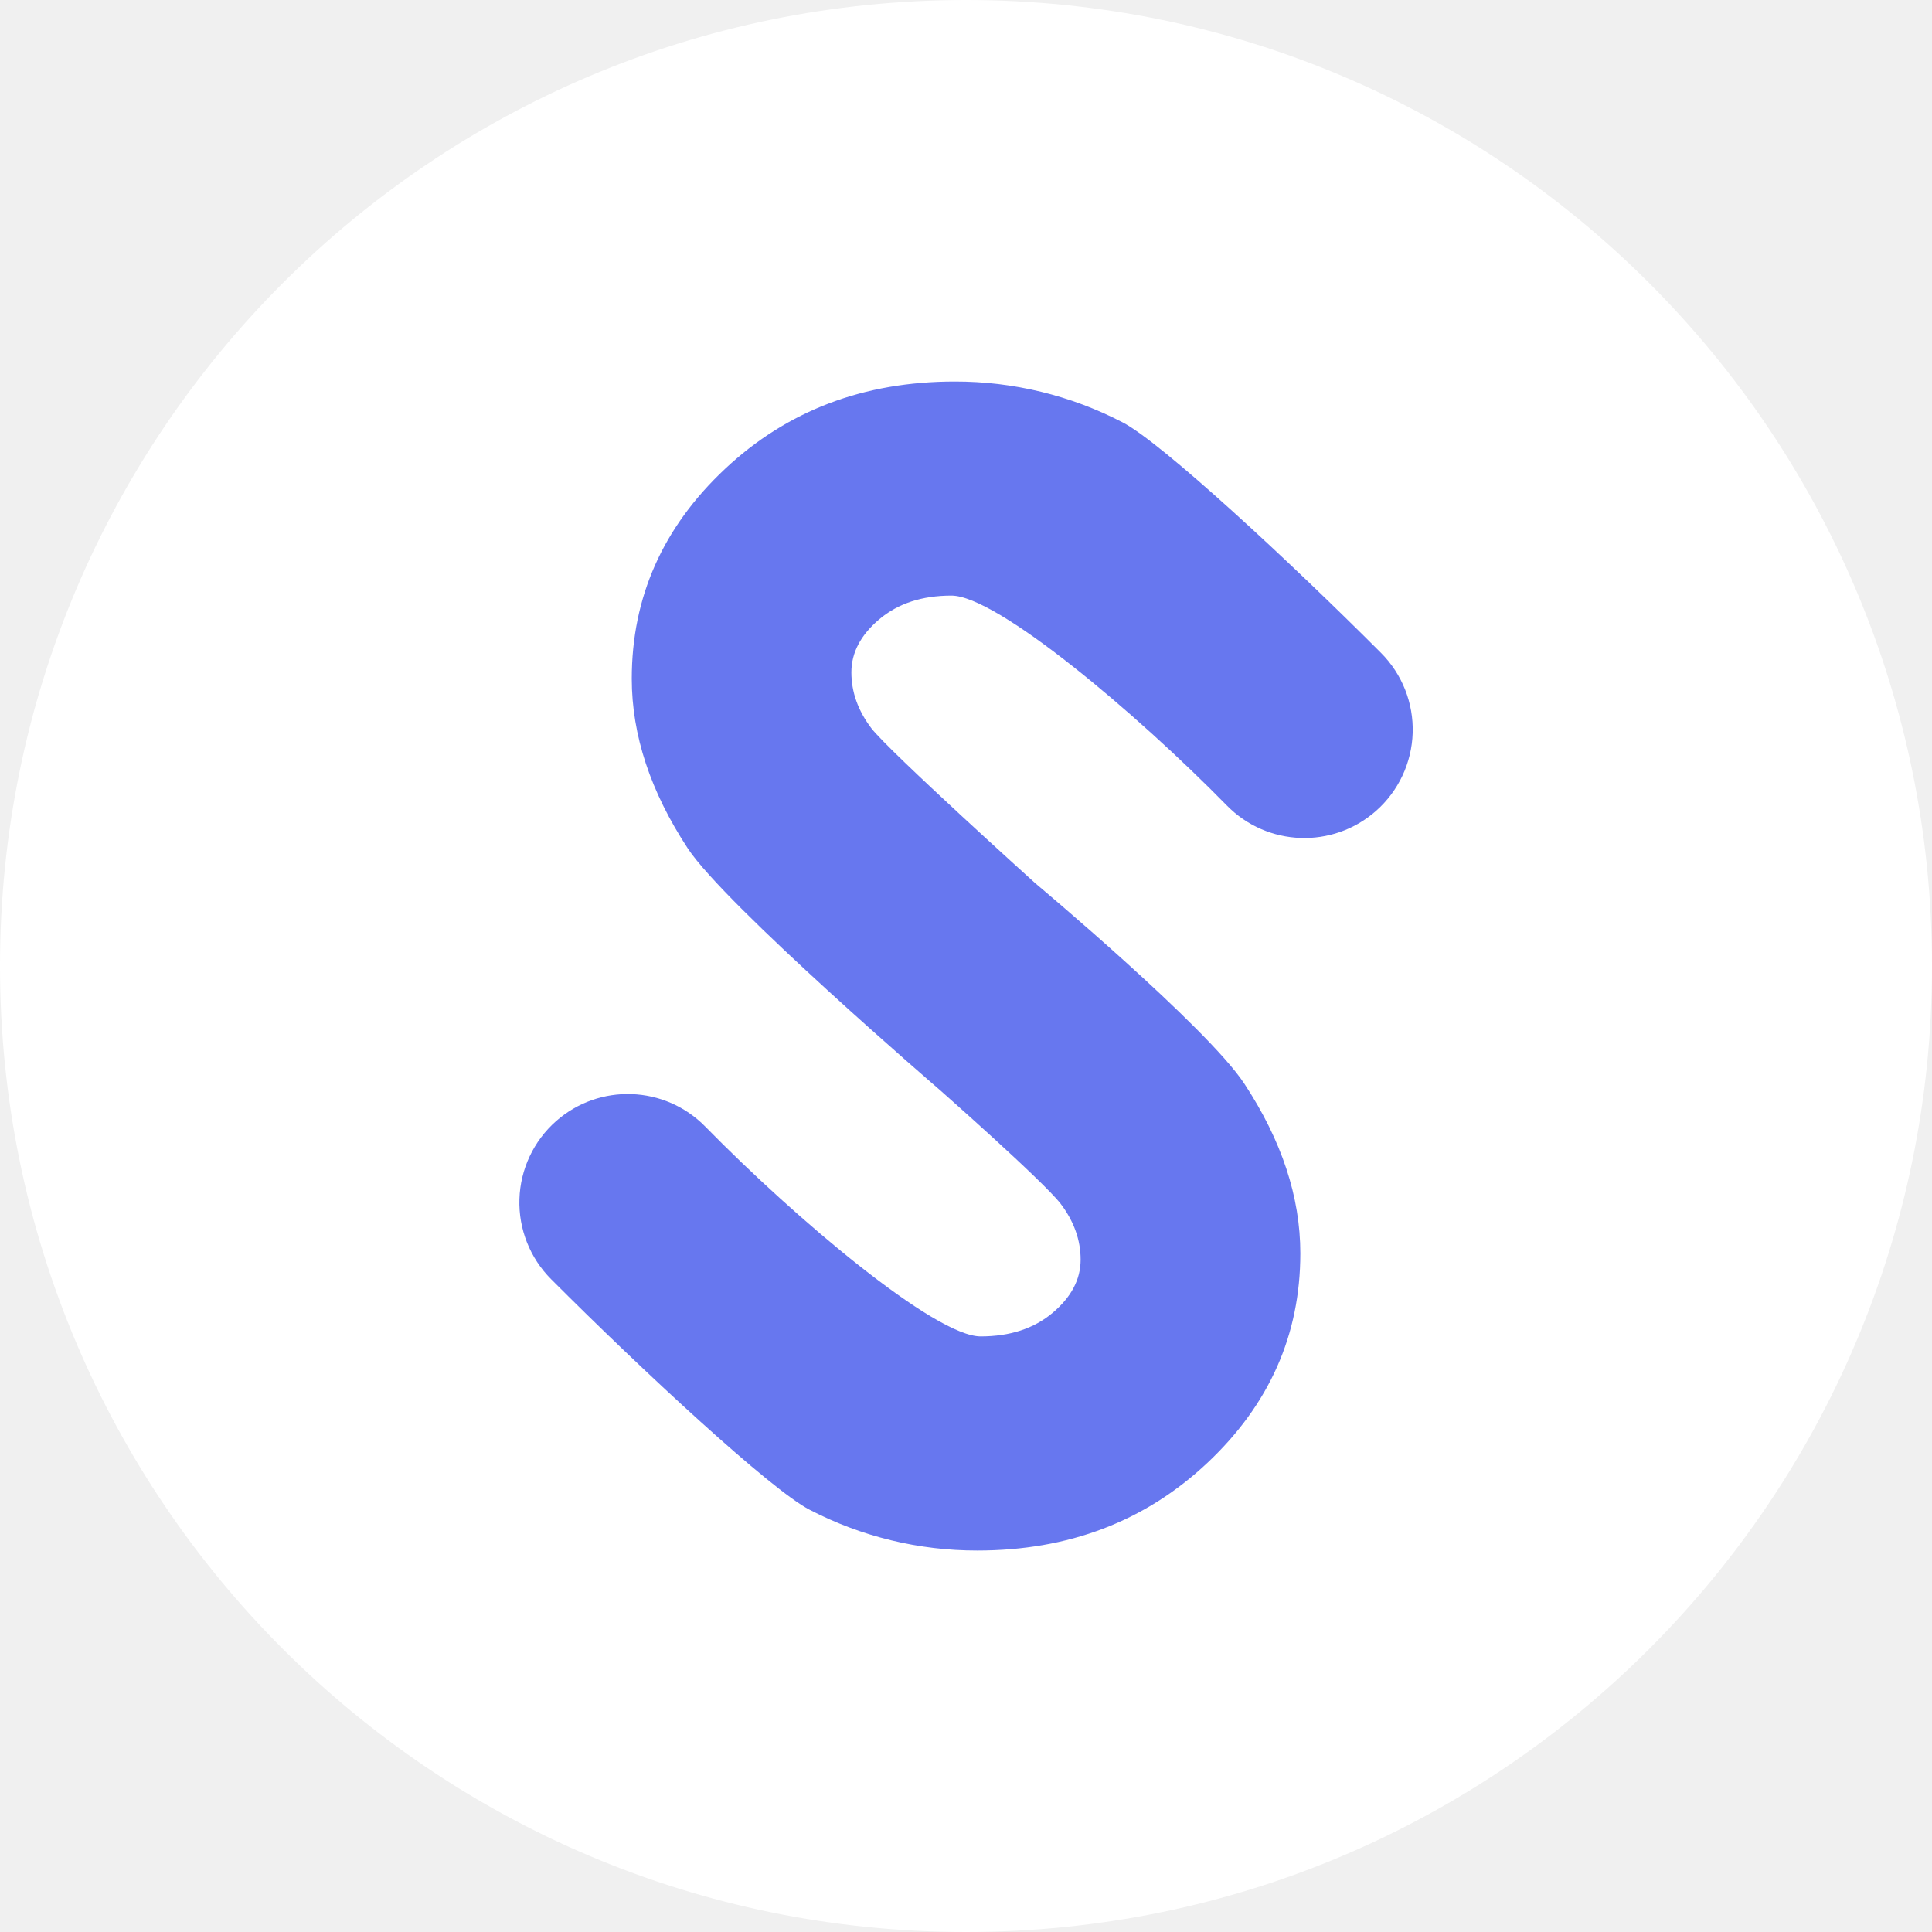
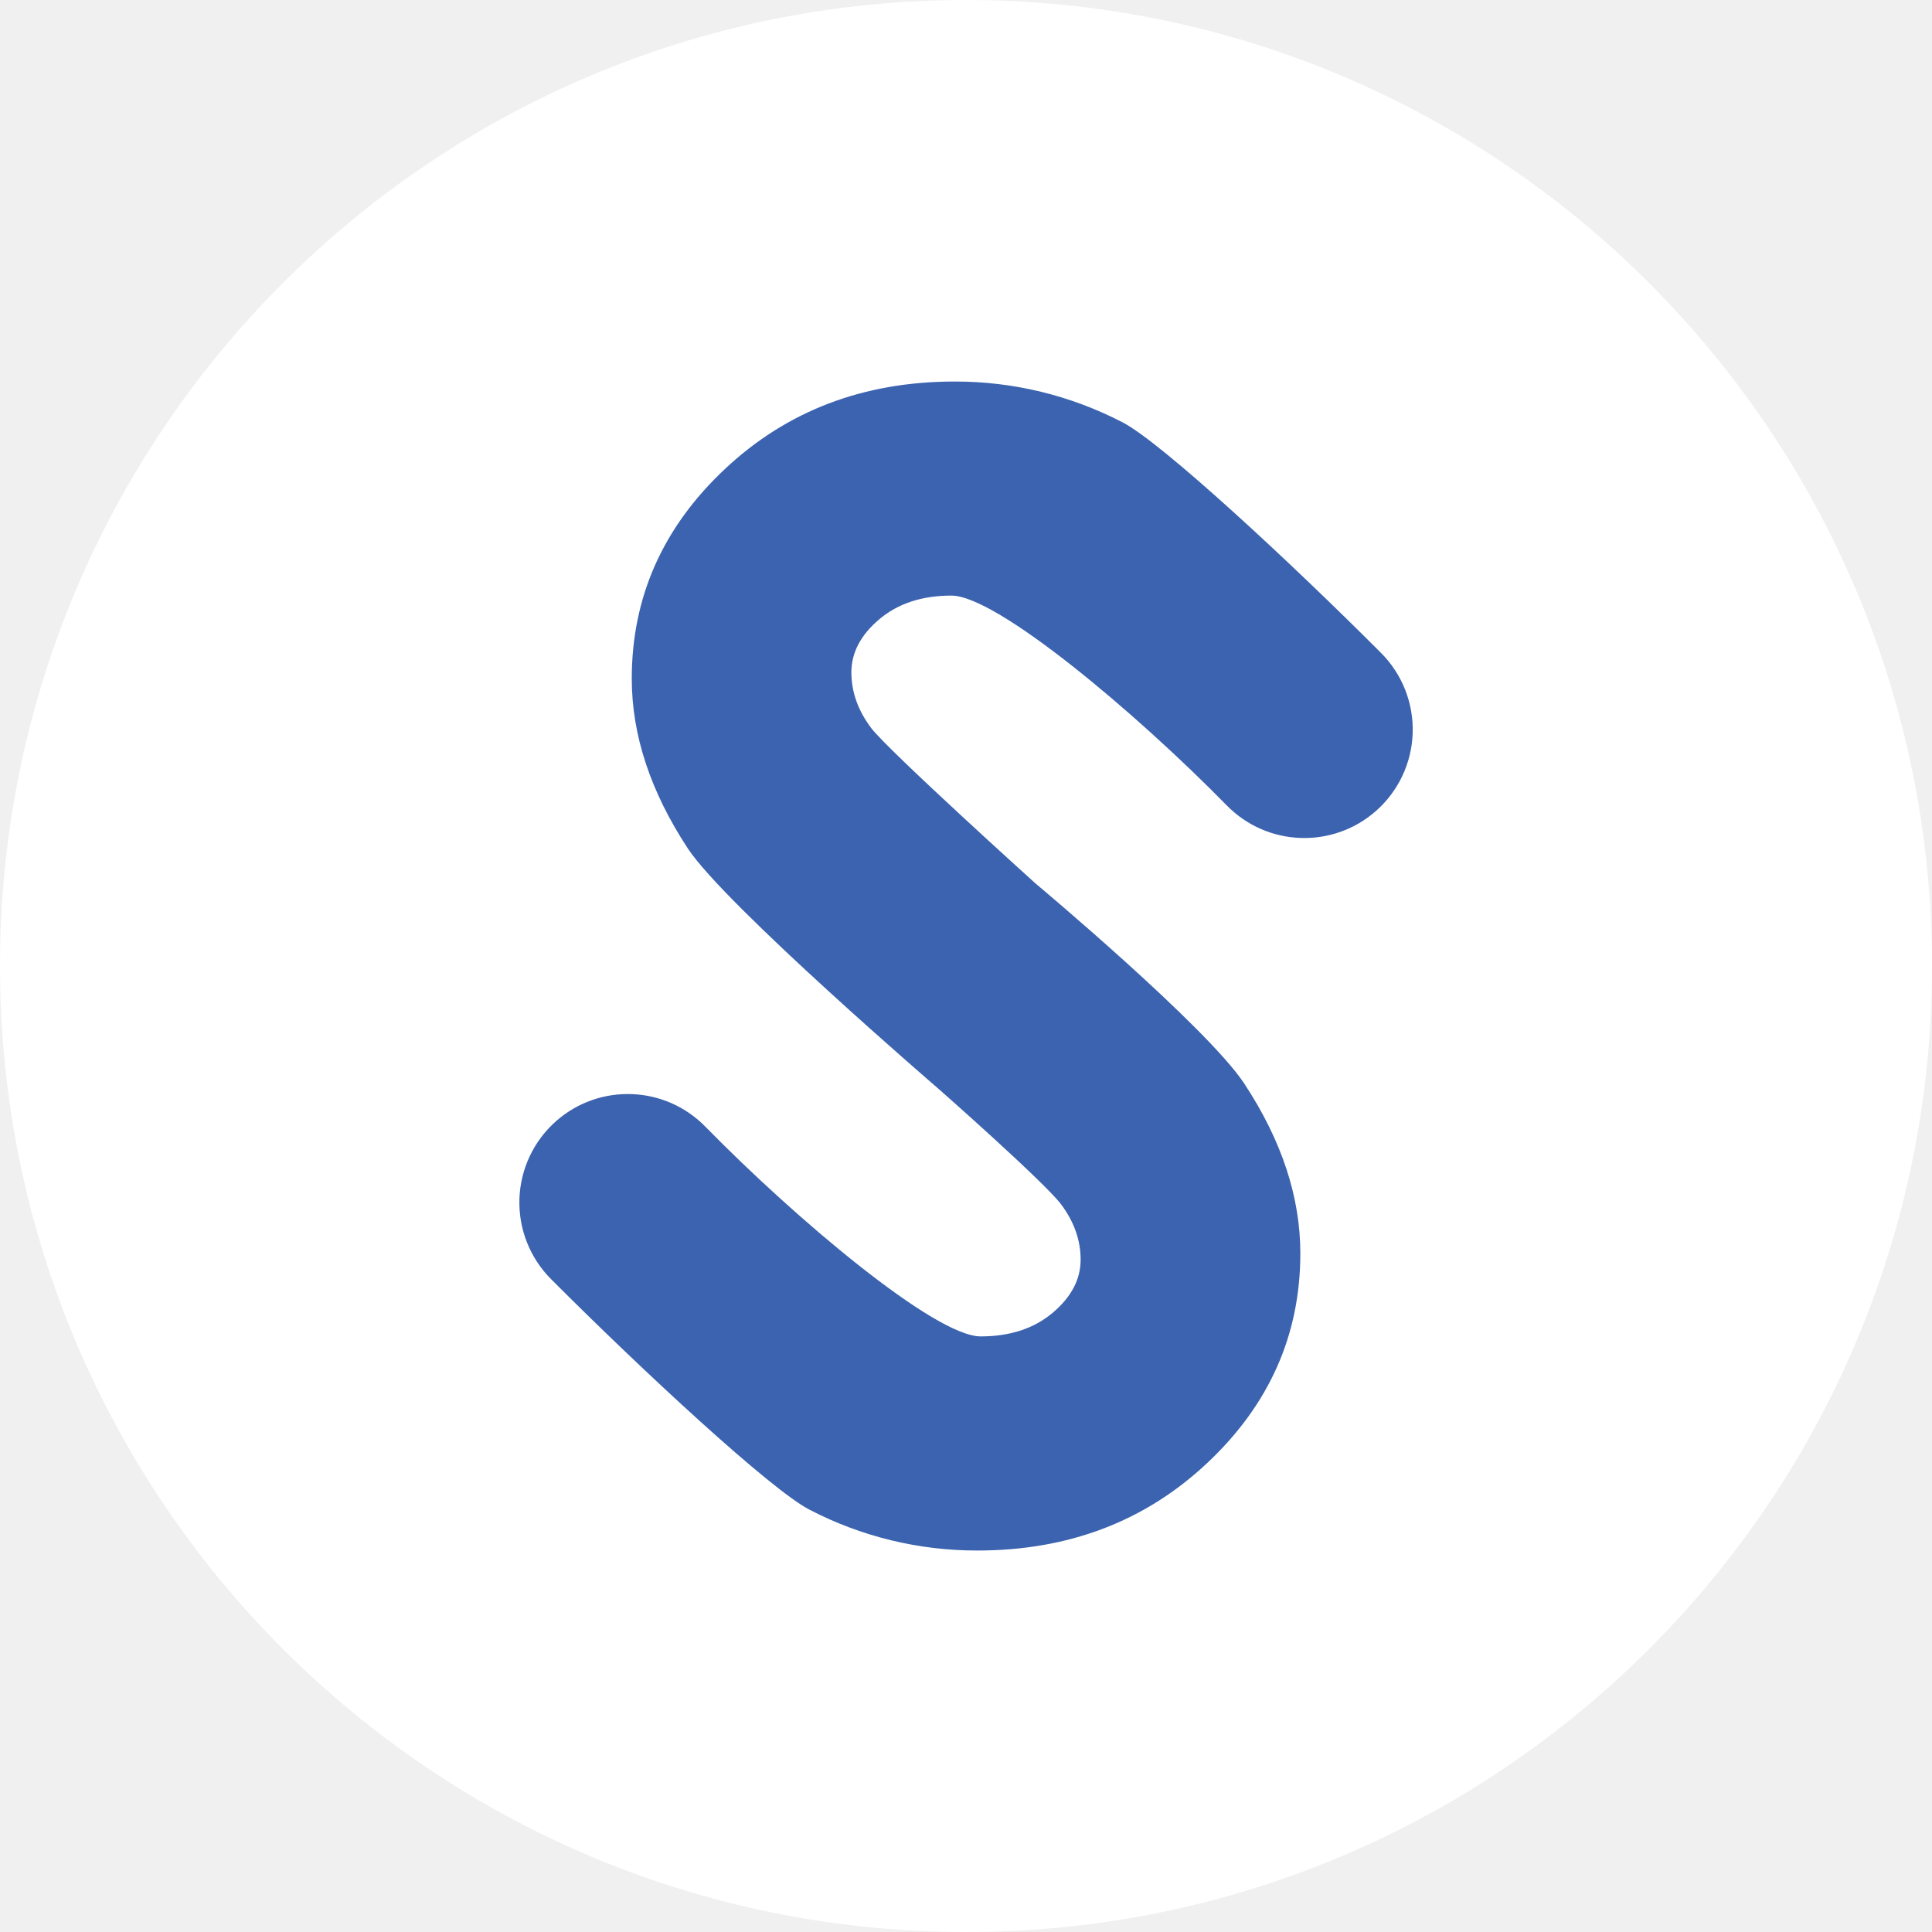
<svg xmlns="http://www.w3.org/2000/svg" id="Layer_1" data-name="Layer 1" viewBox="0 0 1000 1000">
  <defs>
-     <style>.cls-1{fill:white;}.cls-2{fill:#6777ef;stroke:none;stroke-miterlimit:10;stroke-width:30px;}</style>
+     <style>.cls-1{fill:white;}.cls-2{fill:#3B63AF;stroke:none;stroke-miterlimit:10;stroke-width:30px;}</style>
  </defs>
  <circle class="cls-1" cx="500" cy="500" r="500" />
  <path class="cls-2" d="M486.5,564.21S375.28,468.5,356,439.14s-29-58.64-29-87.86q0-63.25,48.22-108.53t119-45.27a187.77,187.77,0,0,1,86.73,21.08c20,10.24,86.71,72.12,133.84,119.36a56.16,56.16,0,0,1-2.55,81.8h0a56.15,56.15,0,0,1-77.28-2.85c-46.88-47.82-119-108.59-142.5-108.59q-22.79,0-37.28,12.2T440.67,348q0,15.3,10.35,28.95c9.39,12.13,84.91,80.28,84.91,80.28s88.79,74.3,108.12,103.66,29,58.64,29,87.86q0,63.25-48.22,108.53t-119,45.27a187.77,187.77,0,0,1-86.73-21.08c-20-10.24-86.71-72.12-133.84-119.36a56.16,56.16,0,0,1,2.55-81.8h0a56.15,56.15,0,0,1,77.28,2.85C411.94,631,484,691.72,507.56,691.72q22.79,0,37.28-12.2T559.33,652q0-15.3-10.35-28.95C539.59,611,486.5,564.21,486.5,564.21Z" />
</svg>
